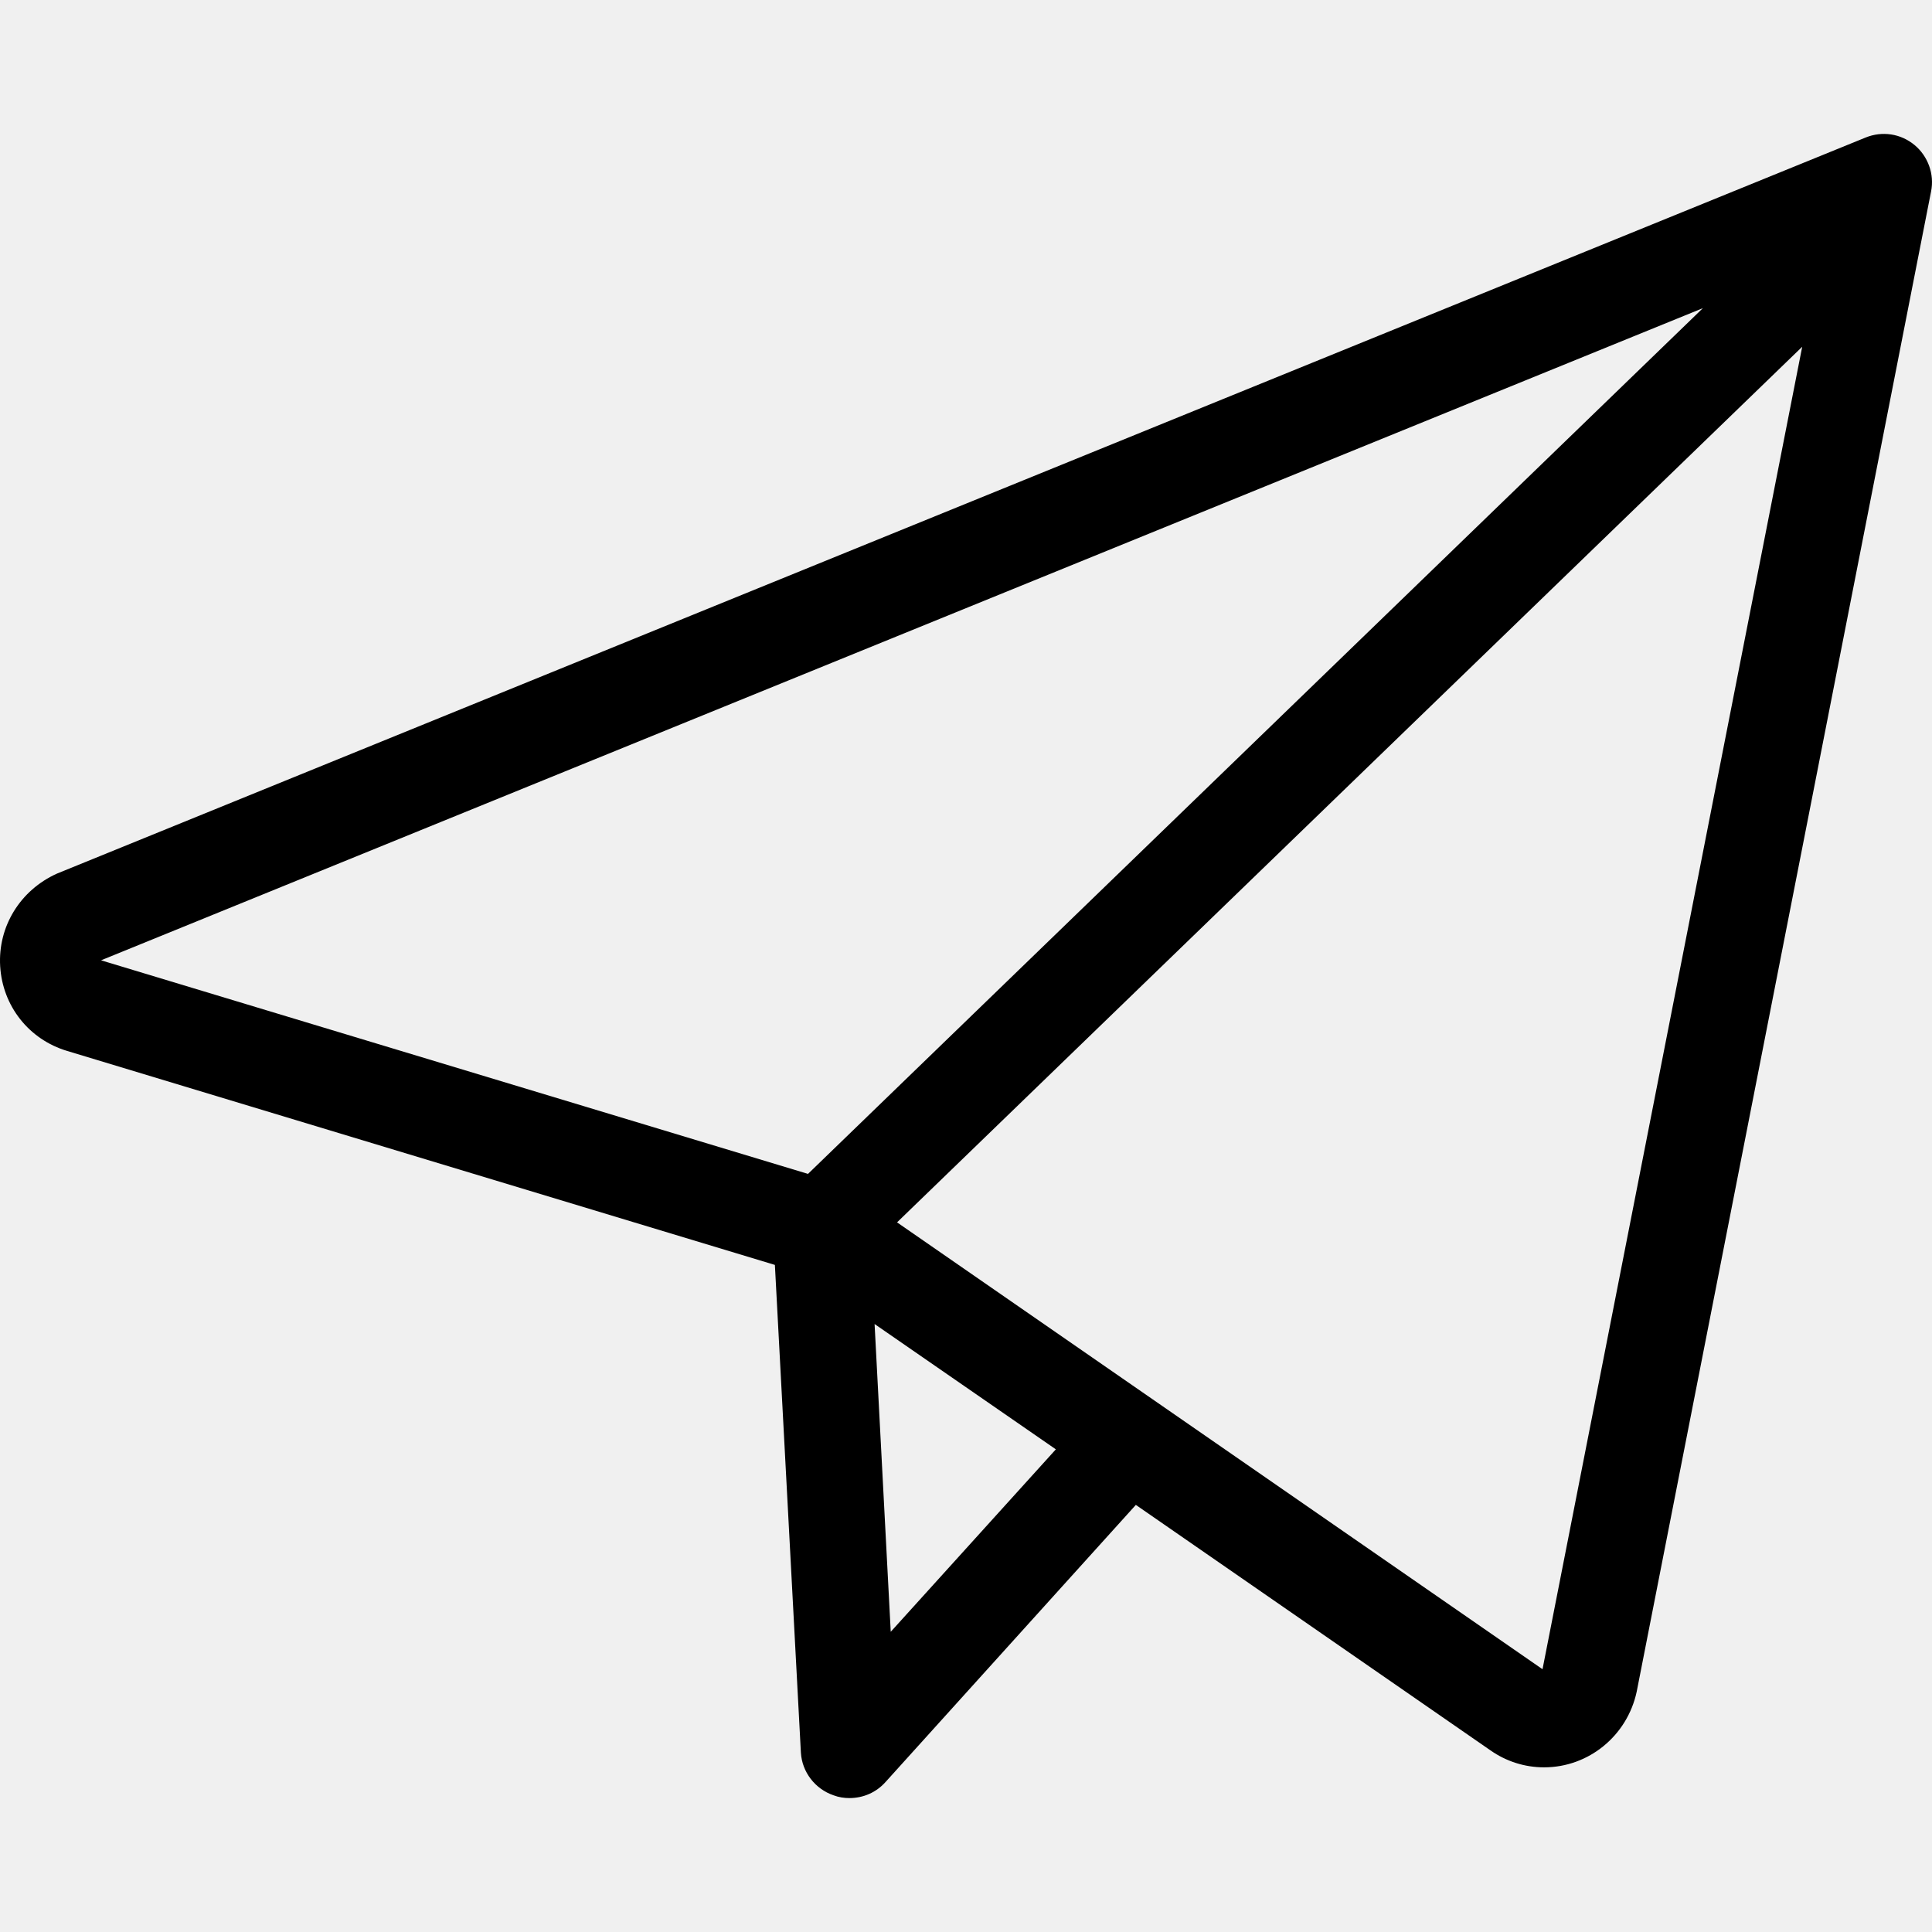
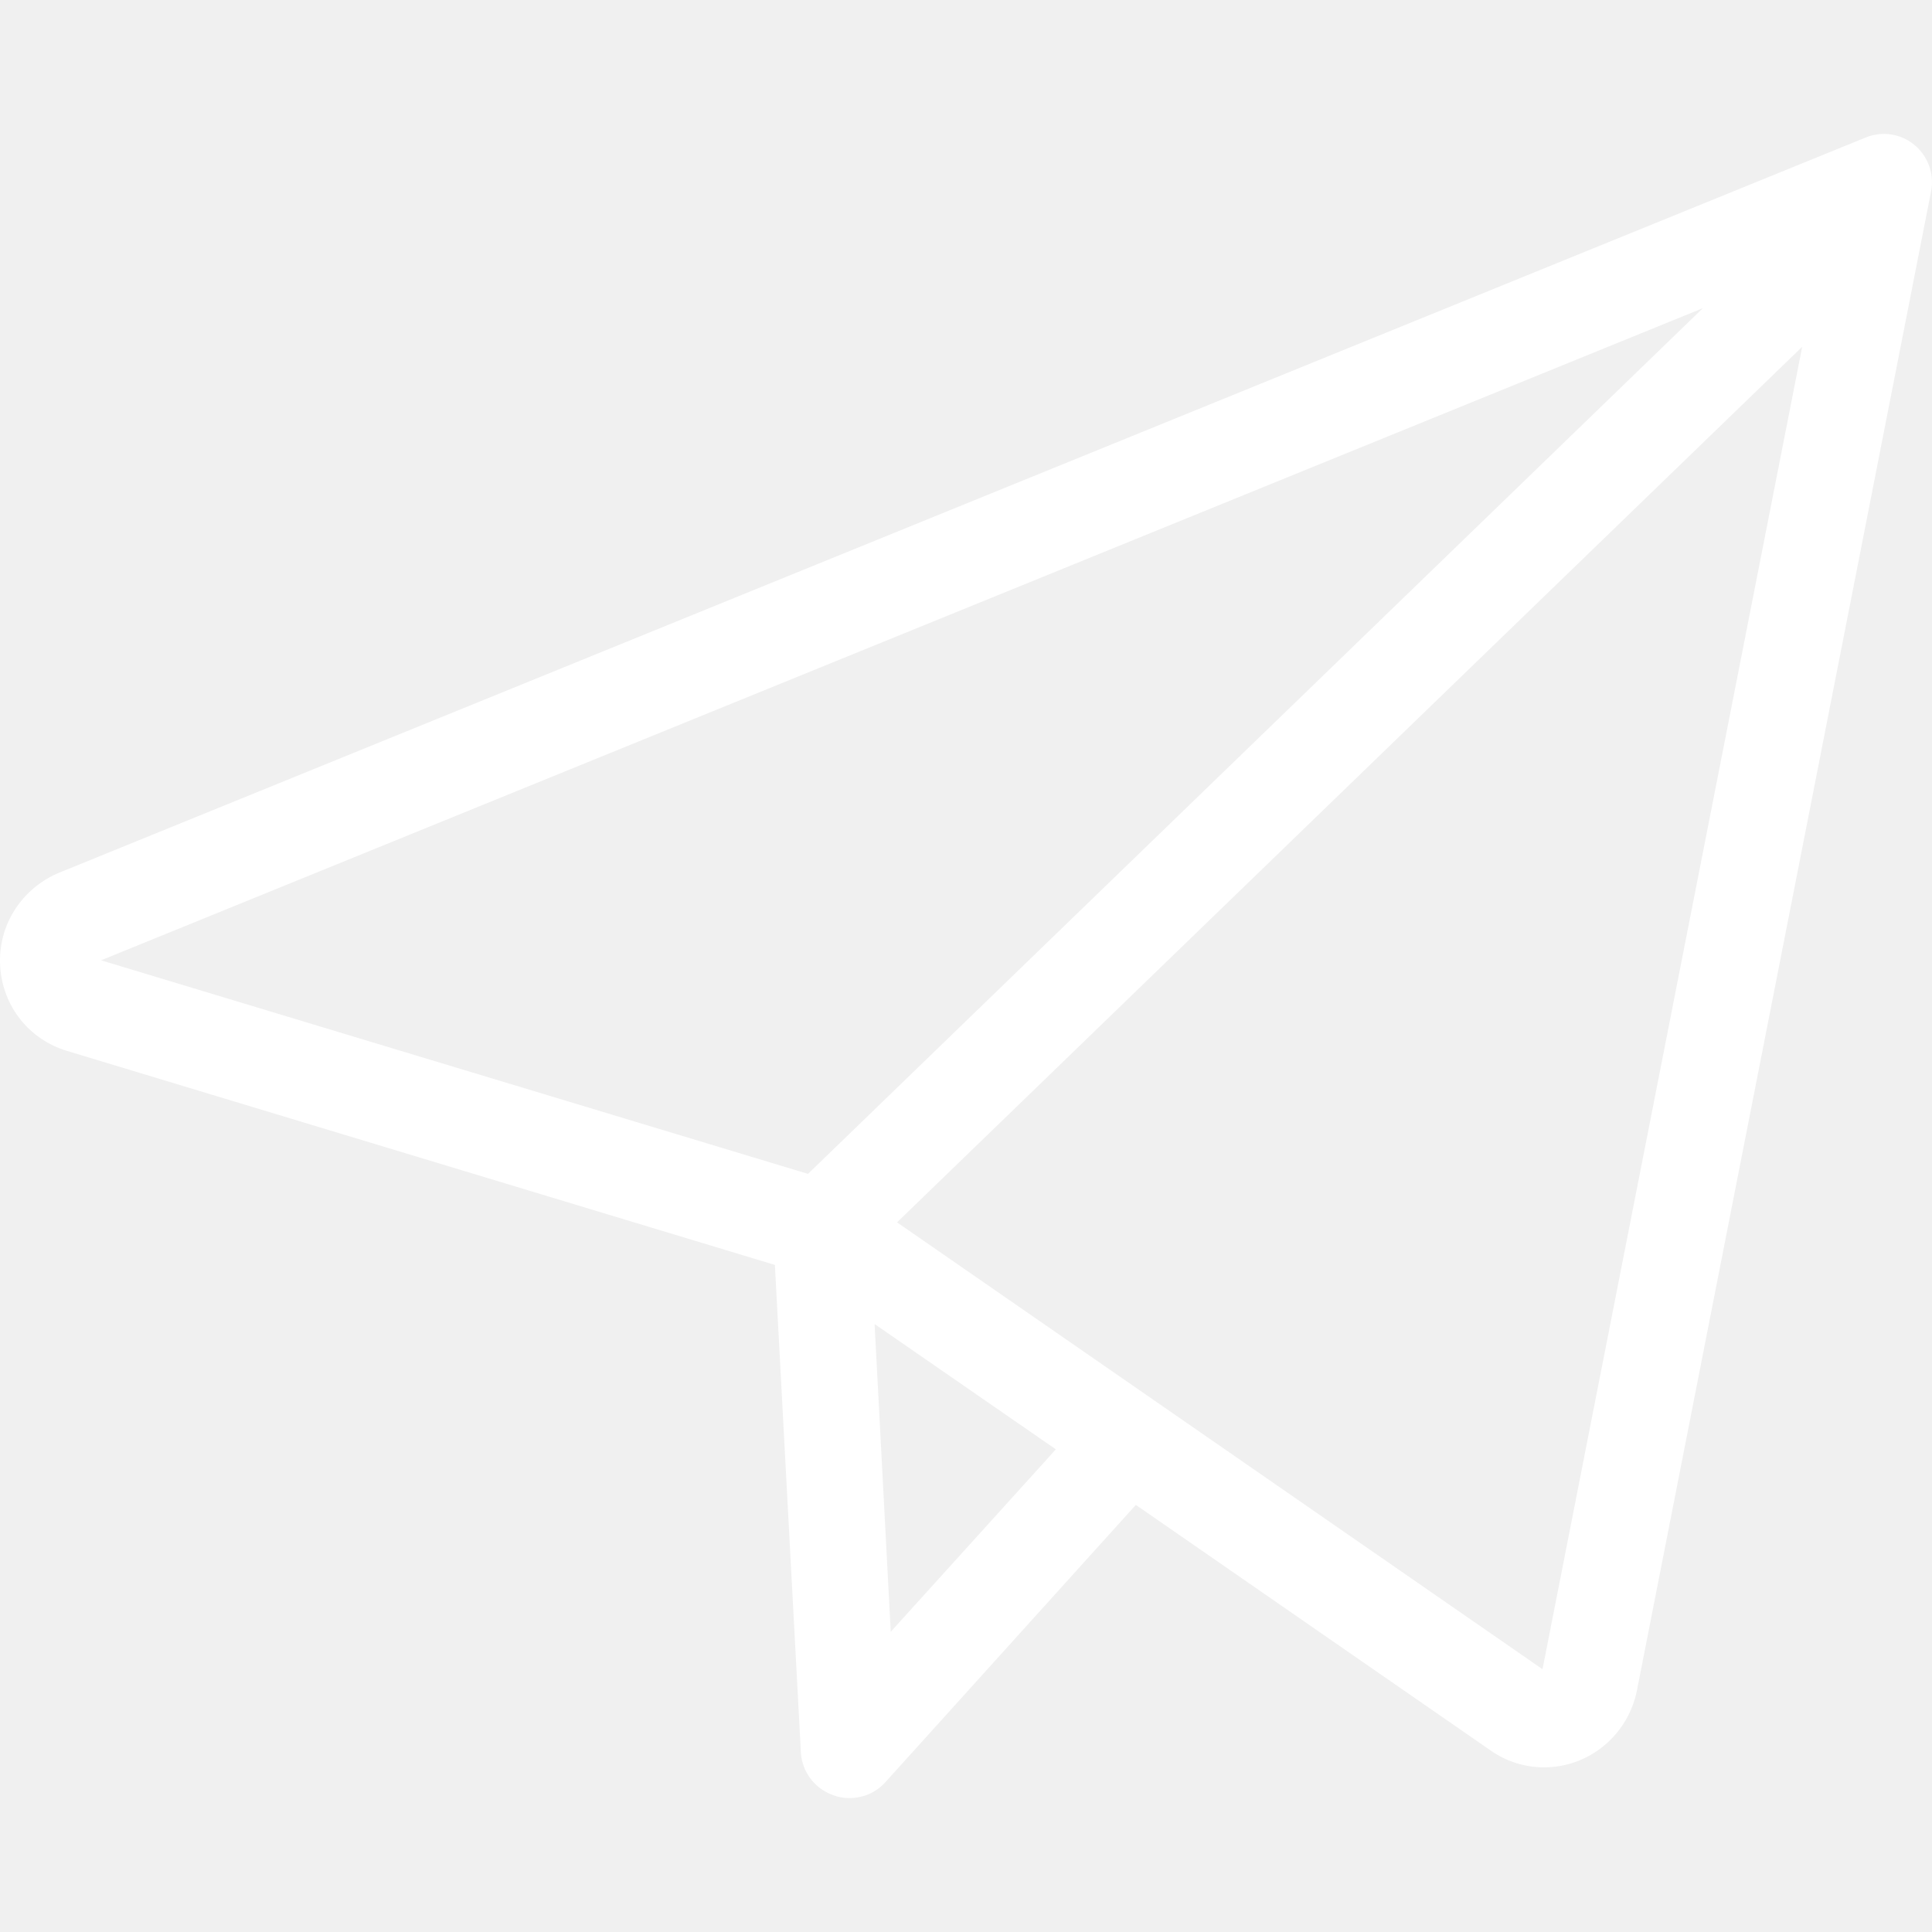
- <svg xmlns="http://www.w3.org/2000/svg" version="1.1" id="Capa_1" x="0px" y="0px" viewBox="0 0 490.282 490.282" style="enable-background:new 0 0 490.282 490.282;" xml:space="preserve">
+ <svg xmlns="http://www.w3.org/2000/svg" version="1.1" id="Capa_1" x="0px" y="0px" viewBox="0 0 490.282 490.282" style="enable-background:new 0 0 490.282 490.282;" xml:space="preserve" width="512px" height="512px">
  <g>
-     <path d="M0.043,245.197c0.6,10.1,7.3,18.6,17,21.5l179.6,54.3l6.6,123.8c0.3,4.9,3.6,9.2,8.3,10.8c1.3,0.5,2.7,0.7,4,0.7   c3.5,0,6.8-1.4,9.2-4.1l63.5-70.3l90,62.3c4,2.8,8.7,4.3,13.6,4.3c11.3,0,21.1-8,23.5-19.2l74.7-380.7c0.9-4.4-0.8-9-4.2-11.8   c-3.5-2.9-8.2-3.6-12.4-1.9l-459,186.8C5.143,225.897-0.557,235.097,0.043,245.197z M226.043,414.097l-4.1-78.1l46,31.8   L226.043,414.097z M391.443,423.597l-163.8-113.4l229.7-222.2L391.443,423.597z M432.143,78.197l-227.1,219.7l-179.4-54.2   L432.143,78.197z" />
+     <path d="M0.043,245.197c0.6,10.1,7.3,18.6,17,21.5l179.6,54.3l6.6,123.8c0.3,4.9,3.6,9.2,8.3,10.8c1.3,0.5,2.7,0.7,4,0.7   c3.5,0,6.8-1.4,9.2-4.1l63.5-70.3l90,62.3c4,2.8,8.7,4.3,13.6,4.3c11.3,0,21.1-8,23.5-19.2l74.7-380.7c0.9-4.4-0.8-9-4.2-11.8   c-3.5-2.9-8.2-3.6-12.4-1.9l-459,186.8C5.143,225.897-0.557,235.097,0.043,245.197z M226.043,414.097l-4.1-78.1l46,31.8   L226.043,414.097z M391.443,423.597l-163.8-113.4l229.7-222.2L391.443,423.597z M432.143,78.197l-227.1,219.7l-179.4-54.2   L432.143,78.197z" fill="#FFFFFF" />
  </g>
  <g>
</g>
  <g>
</g>
  <g>
</g>
  <g>
</g>
  <g>
</g>
  <g>
</g>
  <g>
</g>
  <g>
</g>
  <g>
</g>
  <g>
</g>
  <g>
</g>
  <g>
</g>
  <g>
</g>
  <g>
</g>
  <g>
</g>
</svg>
